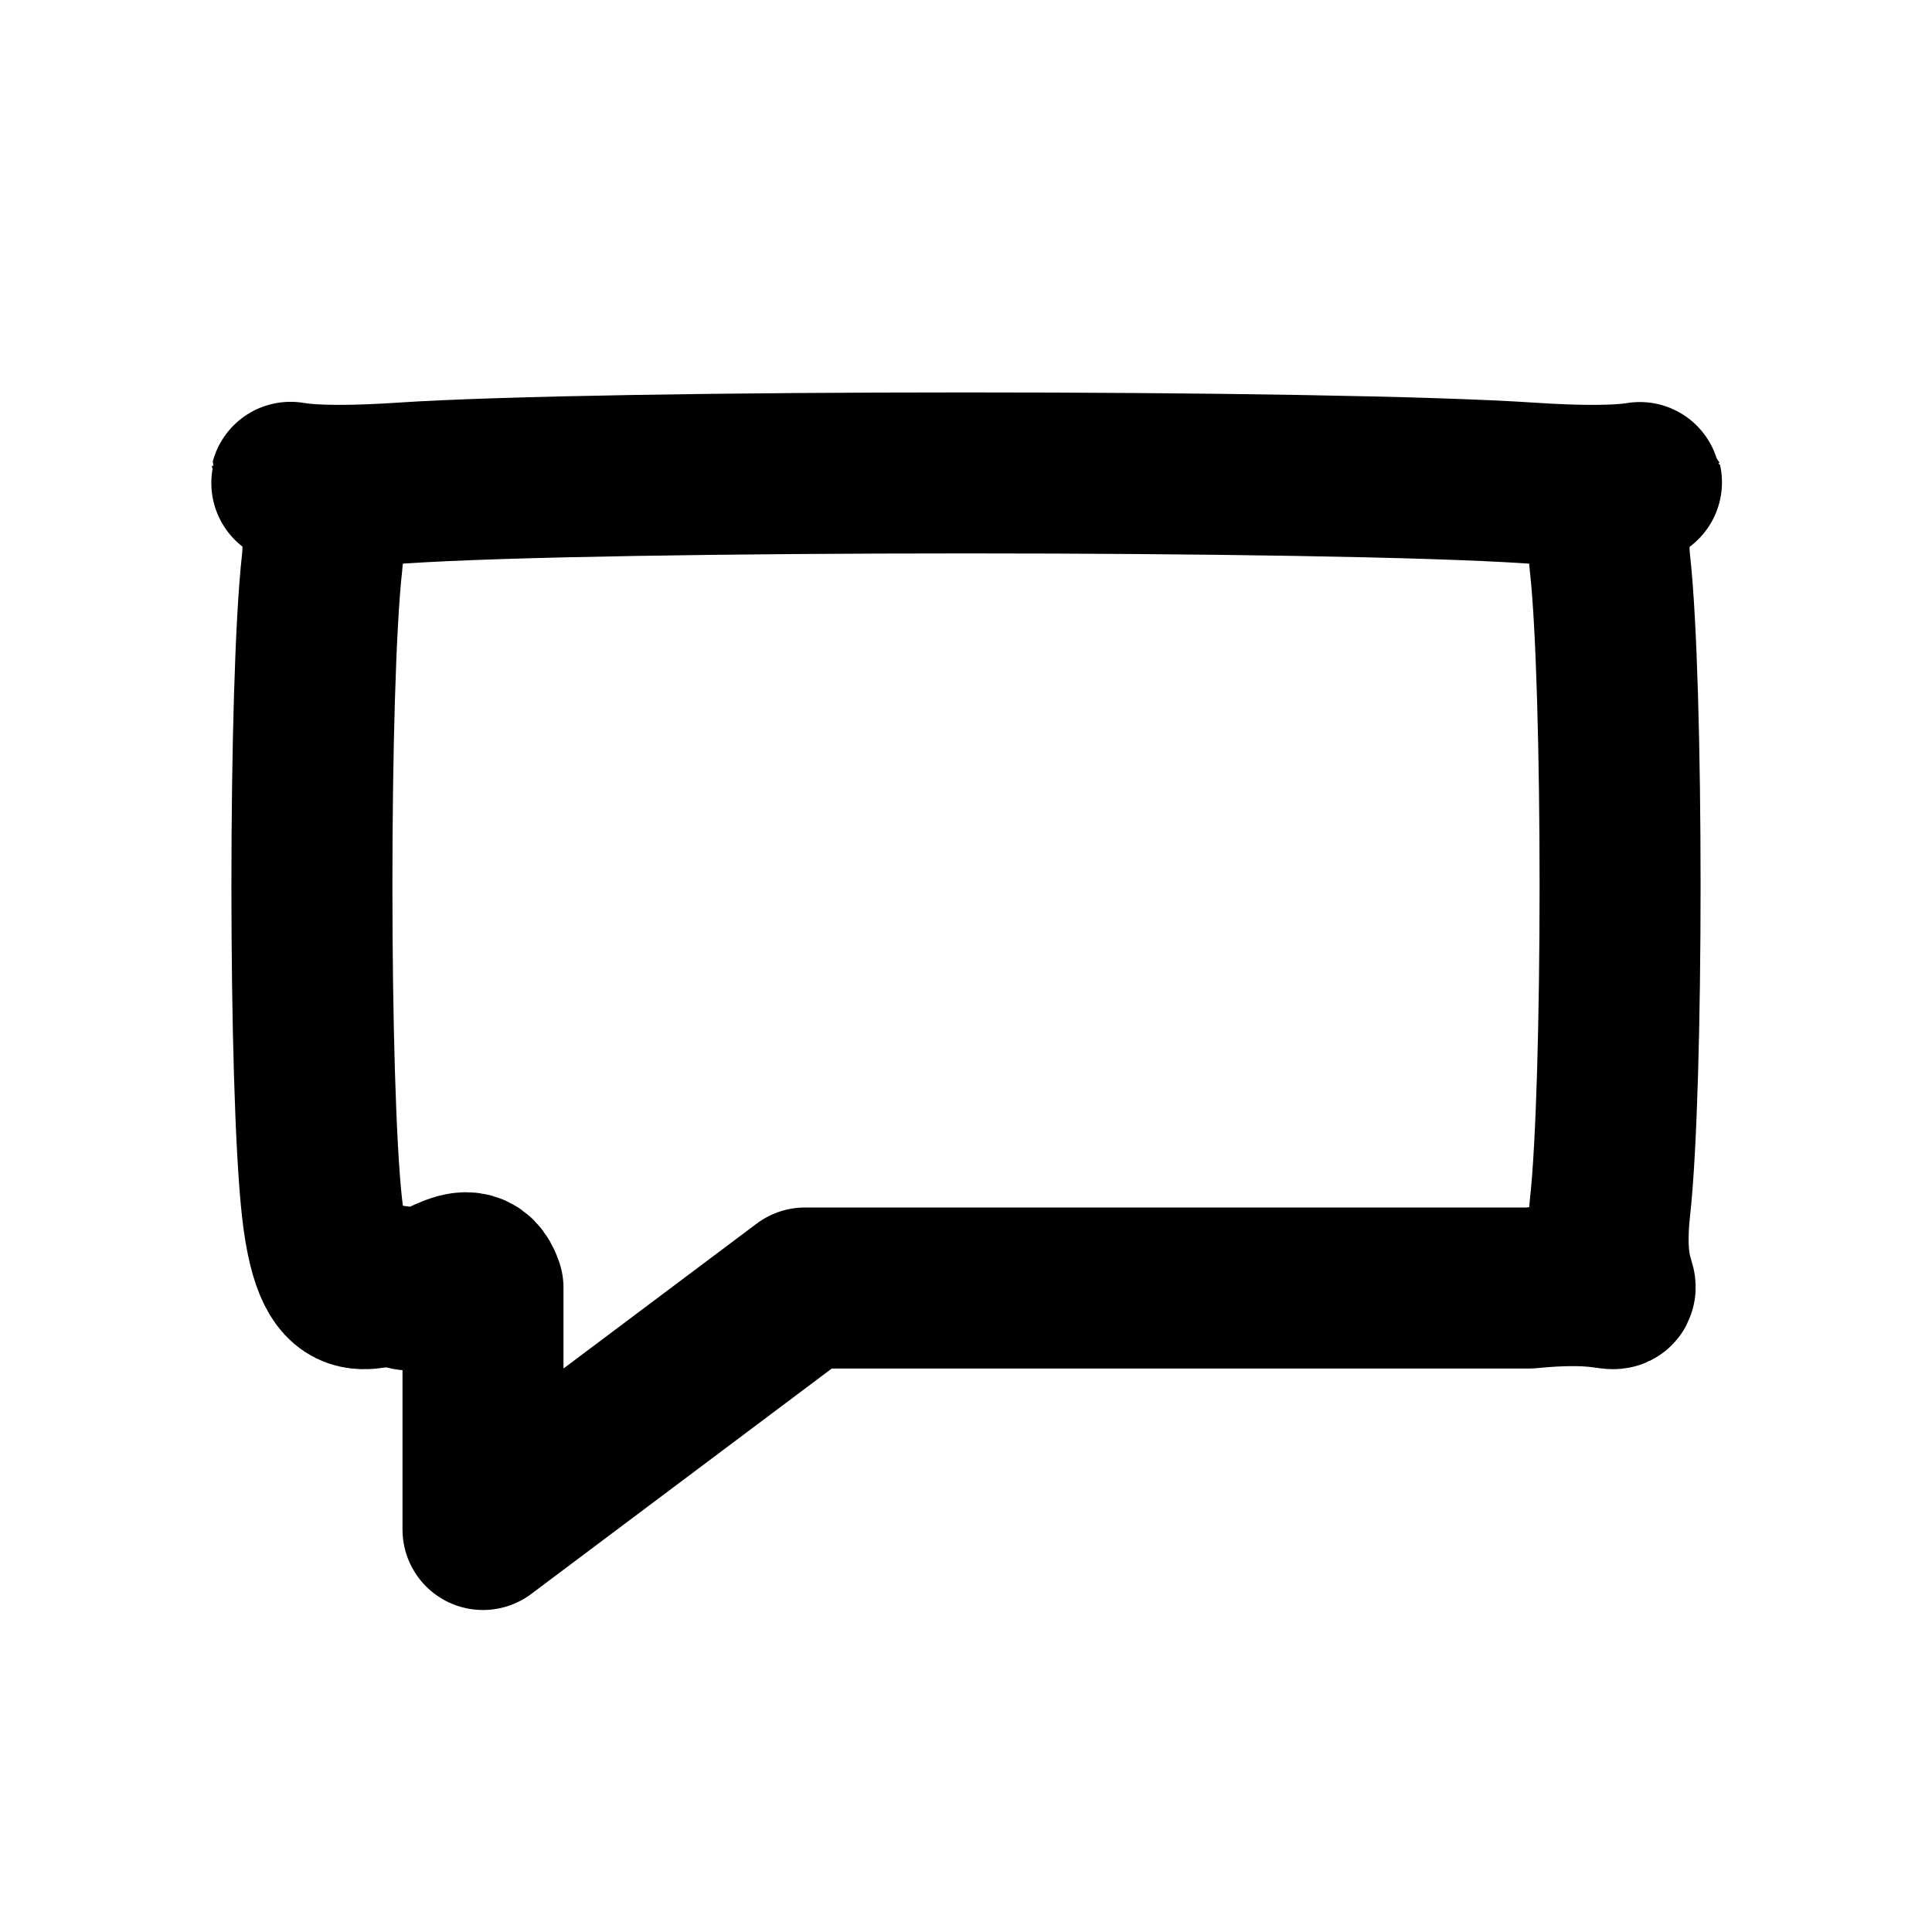
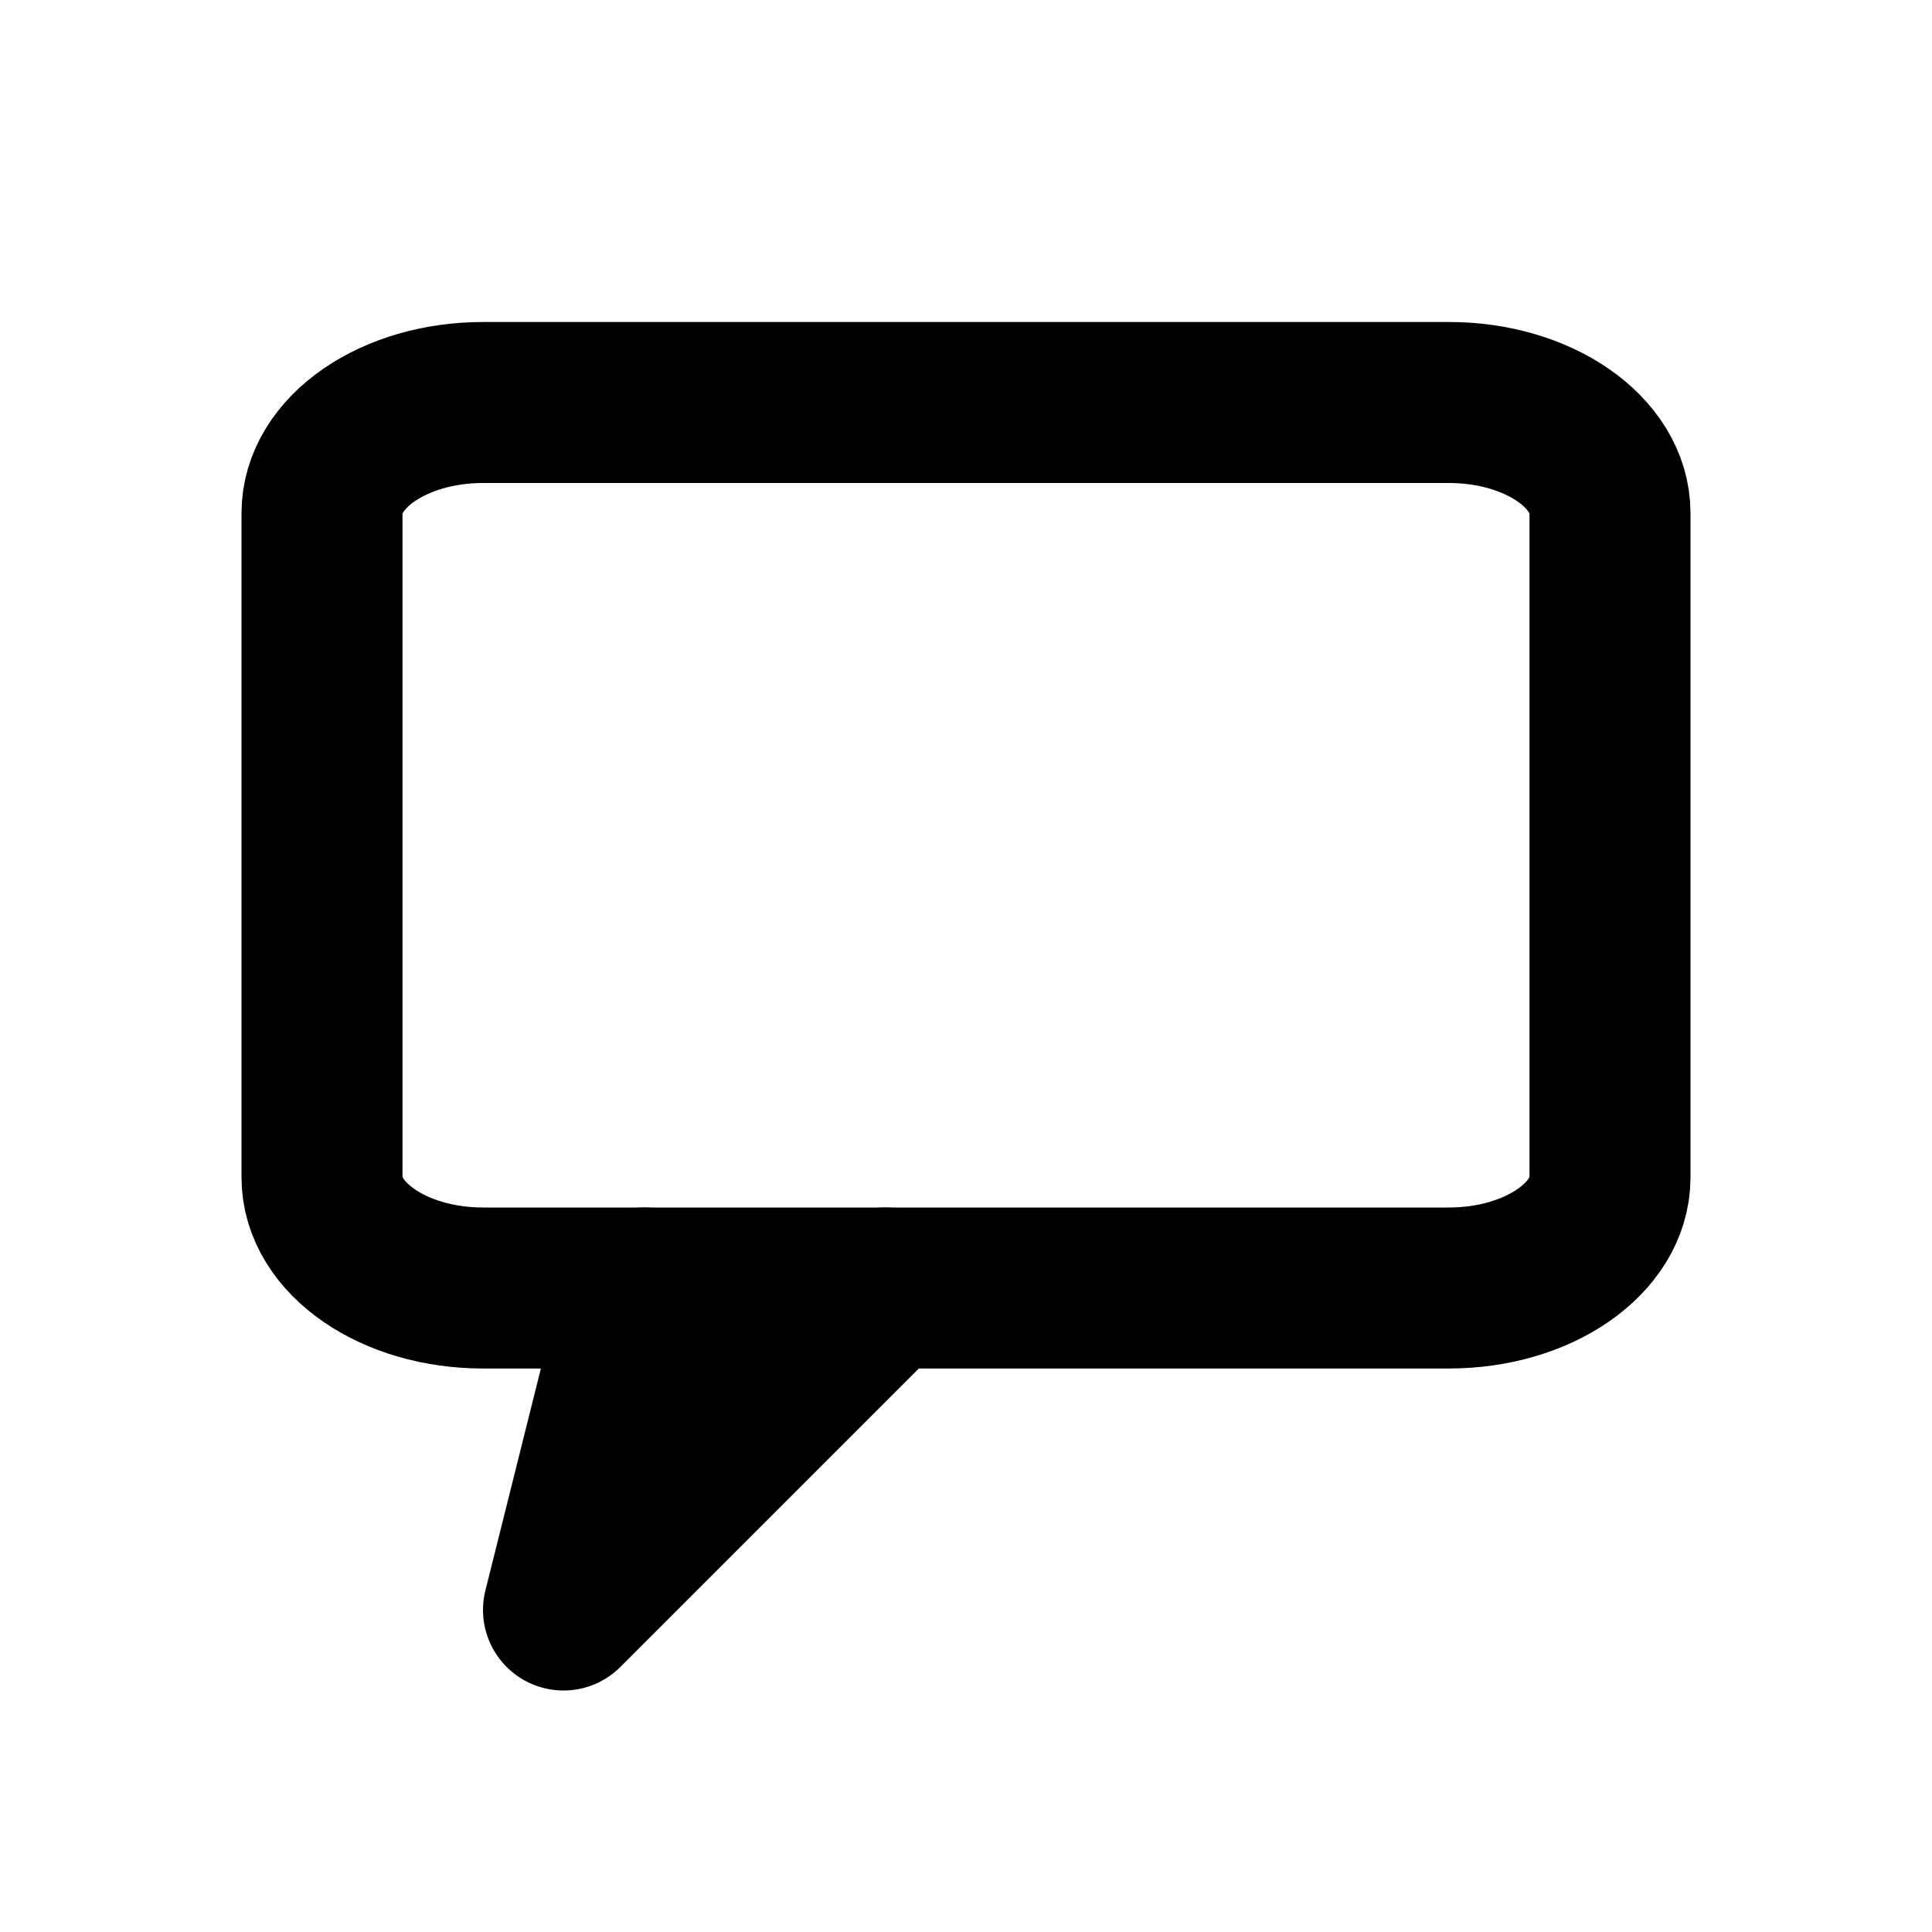
<svg xmlns="http://www.w3.org/2000/svg" width="24" height="24" viewBox="0 0 24 24">
-   <path id="b1" d="M6 19 L6 16 C5.833 15.5, 5.333 16.167, 5 16 C4.667 15.833, 4.167 16.5, 4 15 C3.833 13.5, 3.833 8.5, 4 7 C4.167 5.5, 2.5 6.167, 5 6 C7.5 5.833, 16.5 5.833, 19 6 C21.5 6.167, 19.833 5.5, 20 7 C20.167 8.5, 20.167 13.5, 20 15 C19.833 16.5, 20.667 15.833, 19 16 L10 16Z" fill="none" stroke="currentColor" stroke-width="2" stroke-linecap="round" stroke-linejoin="round" />
+   <path id="b1" d="M4 6.375 A2 1.375 0 0 1 6 5 L18 5 A2 1.375 0 0 1 20 6.375 L20 14.625 A2 1.375 0 0 1 18 16 L6 16 A2 1.375 0 0 1 4 14.625Z" fill="none" stroke="currentColor" stroke-width="2" stroke-linecap="round" stroke-linejoin="round" />
+   <path id="t1" d="M8 16 L7 20 L11 16" fill="none" stroke="currentColor" stroke-width="2" stroke-linecap="round" stroke-linejoin="round" />
</svg>
